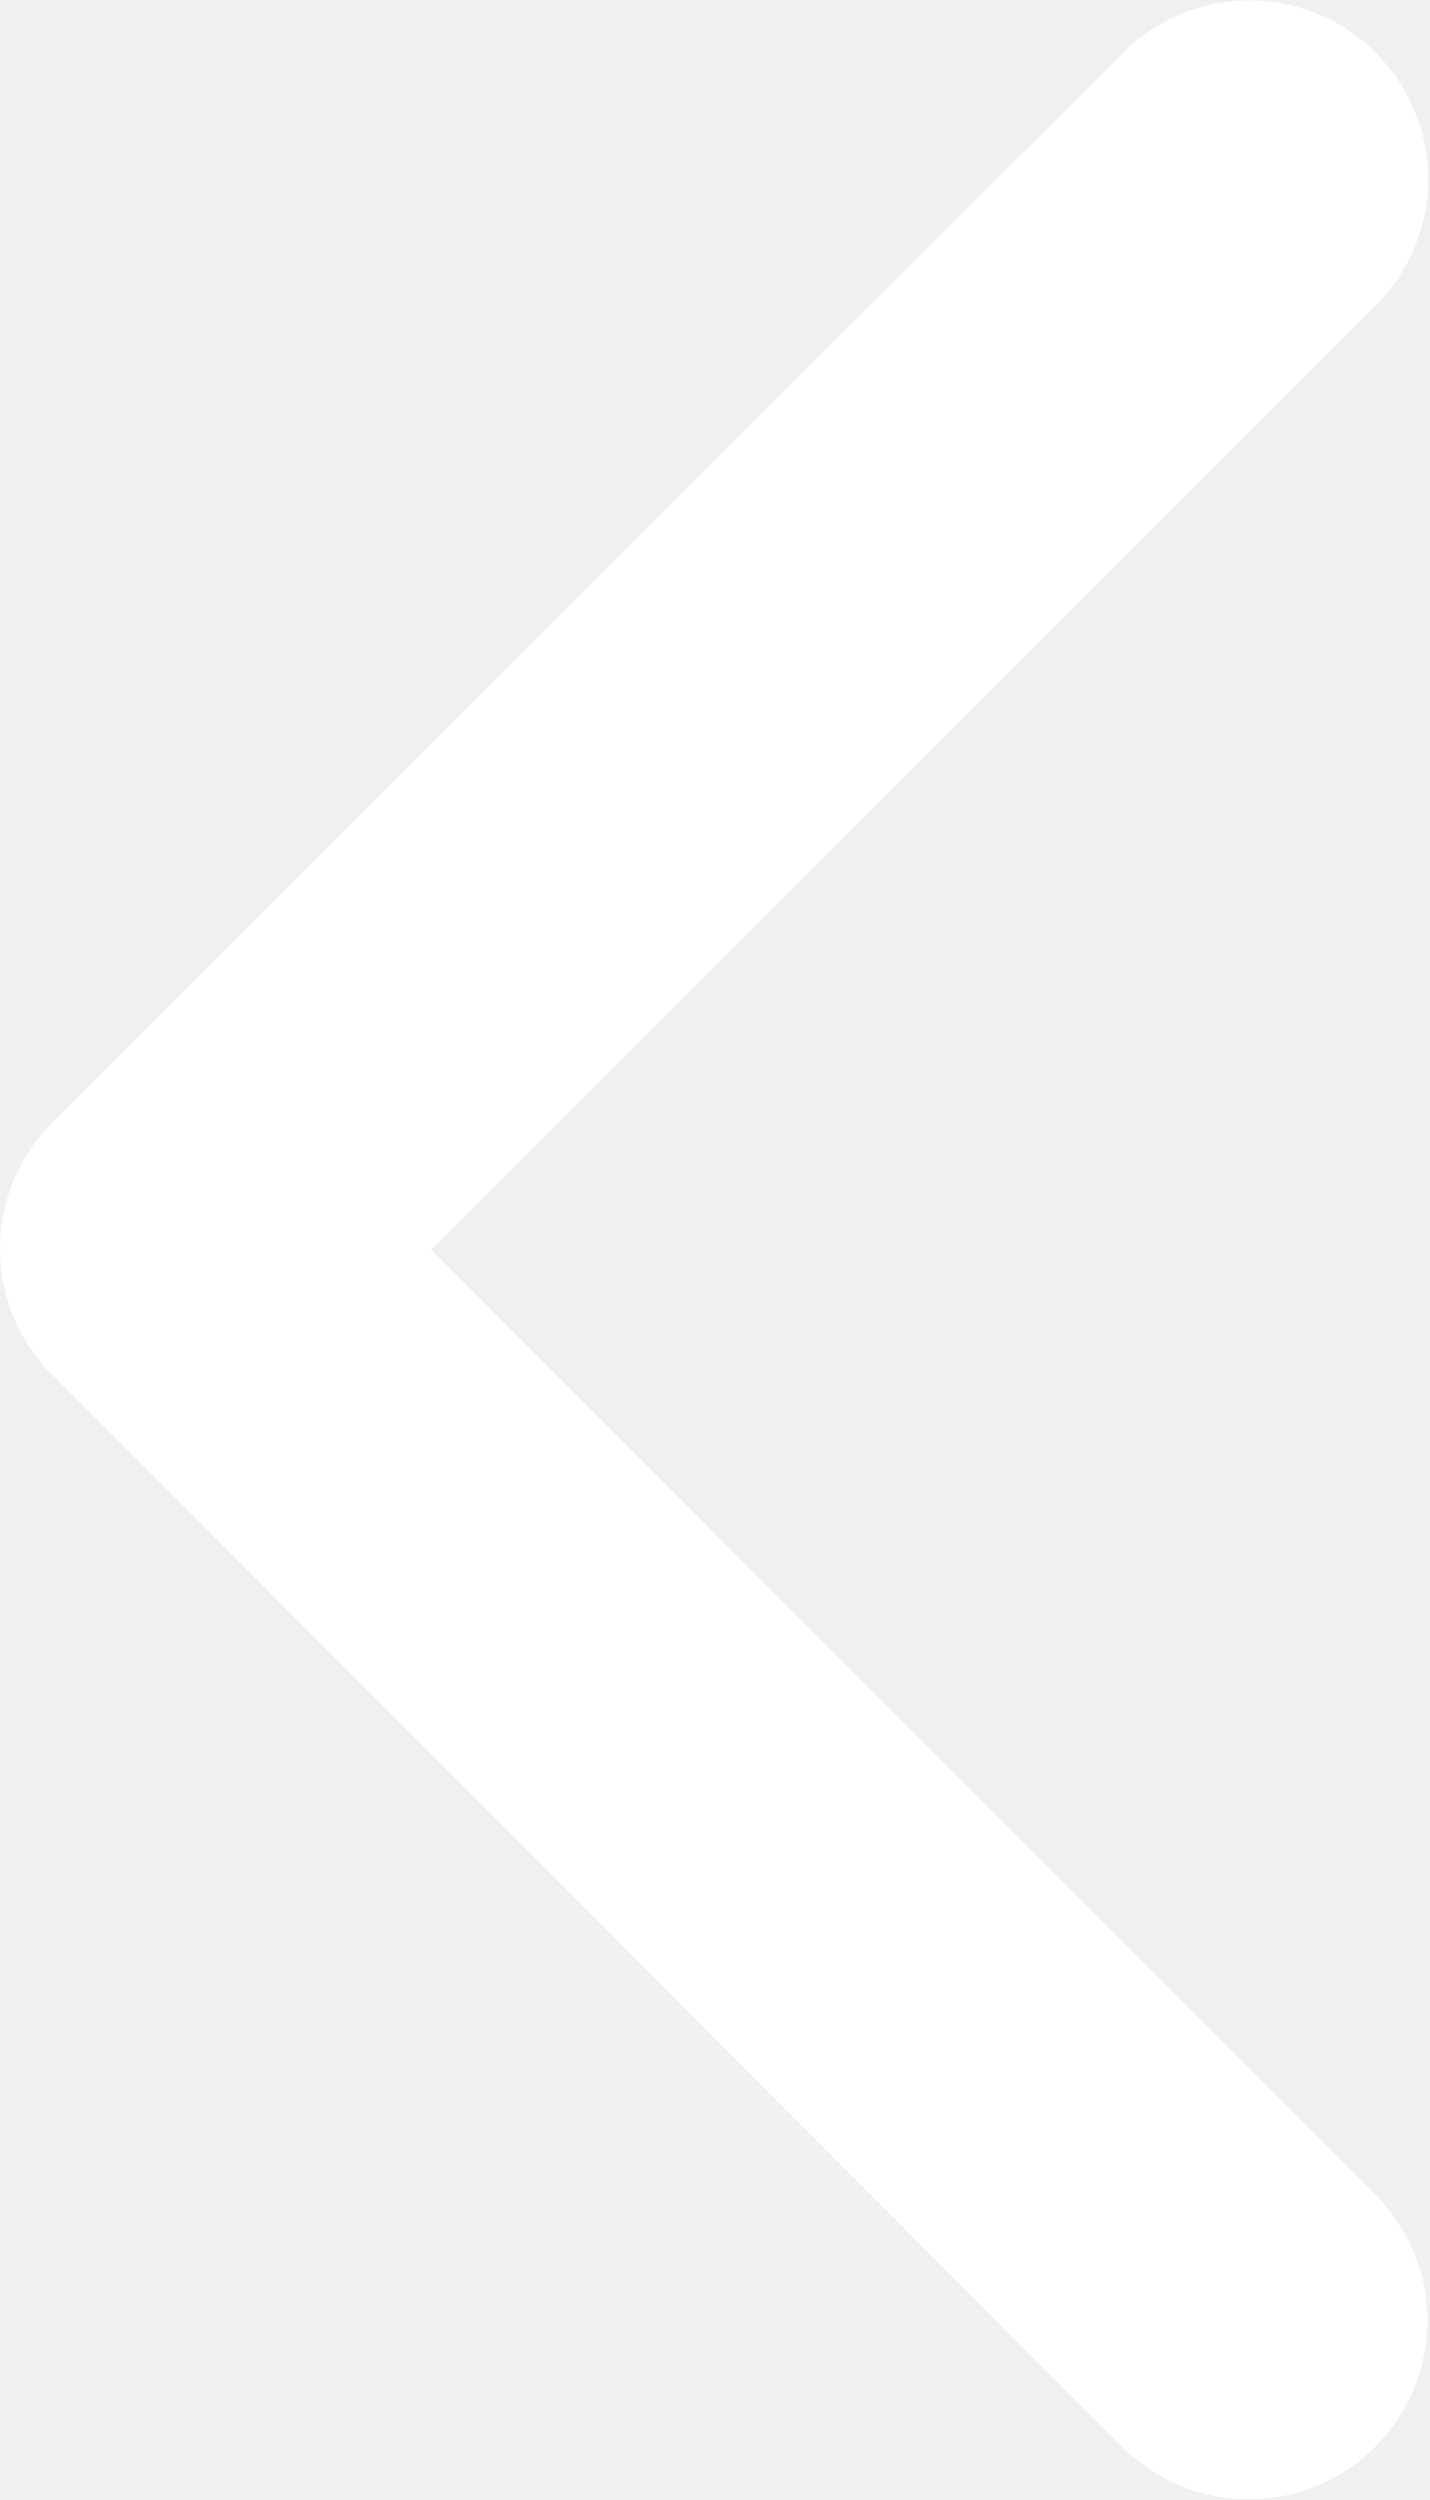
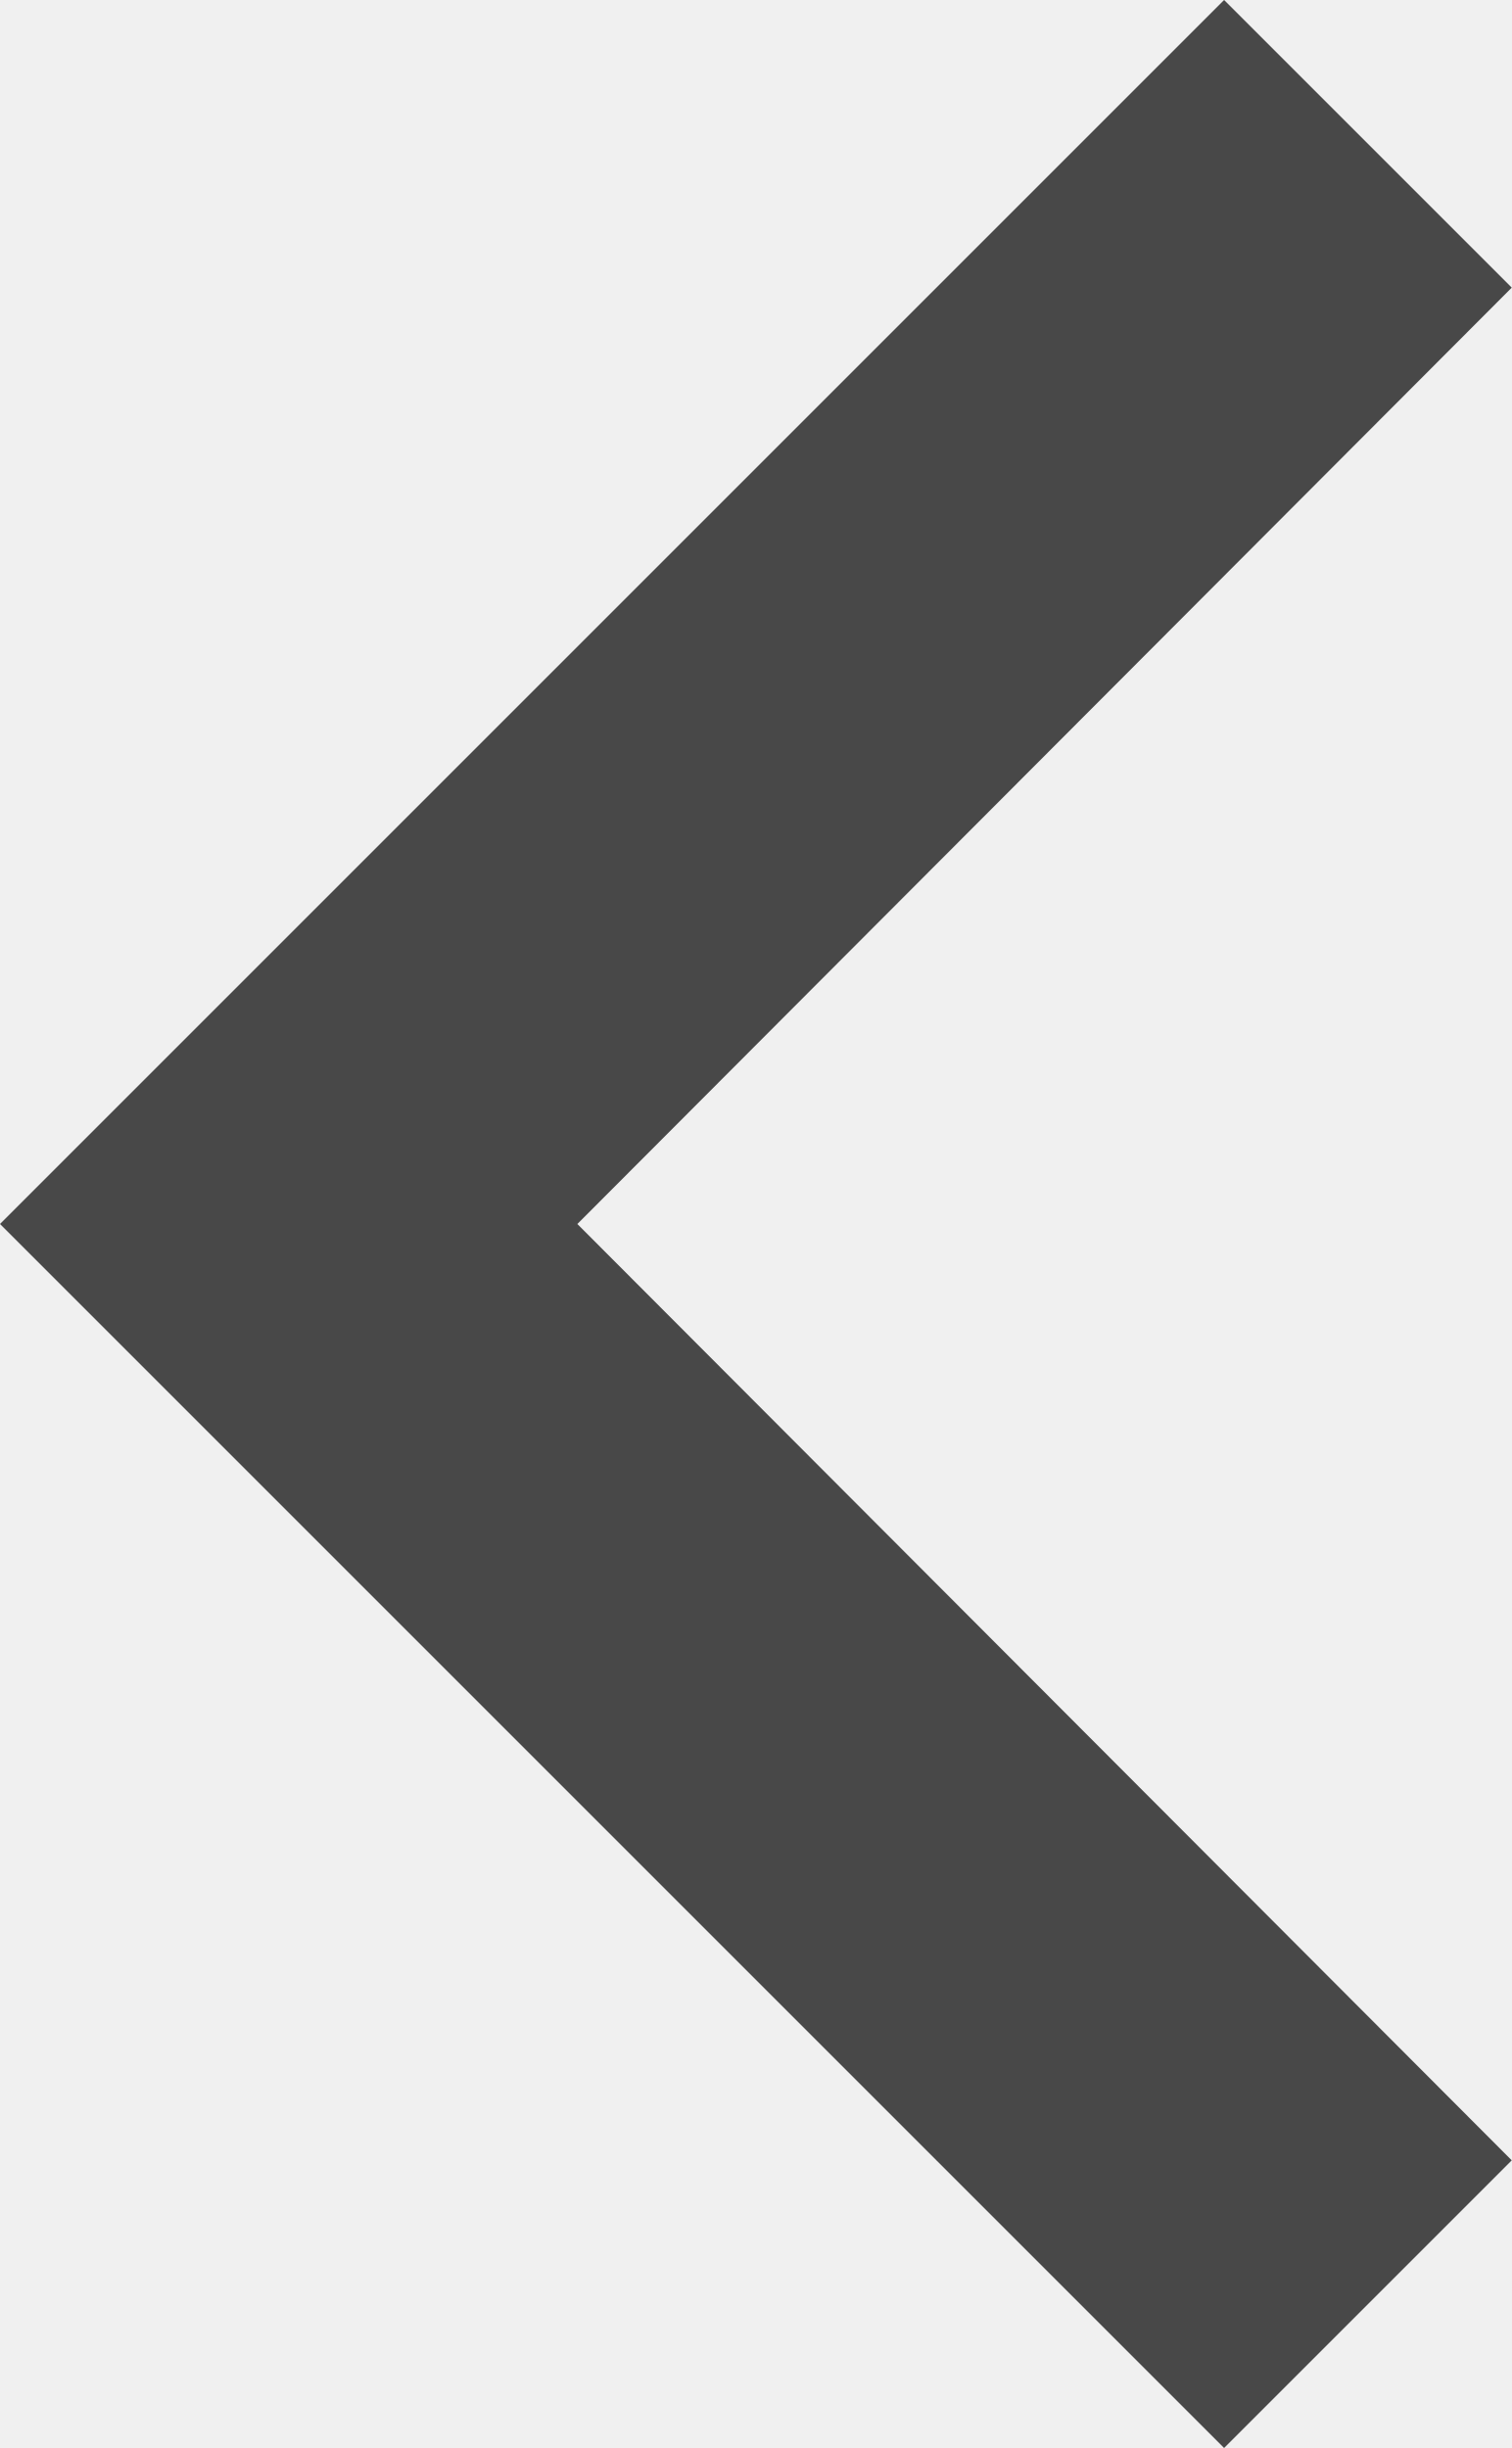
- <svg xmlns="http://www.w3.org/2000/svg" id="Group_15417" data-name="Group 15417" width="8.575" height="14.999" viewBox="0 0 8.575 14.999">
-   <path id="Icon_ionic-ios-arrow-back" data-name="Icon ionic-ios-arrow-back" d="M13.836,13.691,19.511,8.02a1.072,1.072,0,0,0-1.518-1.514l-6.43,6.425a1.07,1.07,0,0,0-.031,1.478l6.457,6.47a1.072,1.072,0,0,0,1.518-1.514Z" transform="translate(-11.251 -6.194)" fill="#fff" />
+ <svg xmlns="http://www.w3.org/2000/svg" width="7.41" height="12" viewBox="0 0 7.41 12">
+   <path id="ic_expand_more_24px" d="M16.59,8.59,12,13.17,7.41,8.59,6,10l6,6,6-6Z" transform="translate(16 -6) rotate(90)" fill="#484848" />
</svg>
